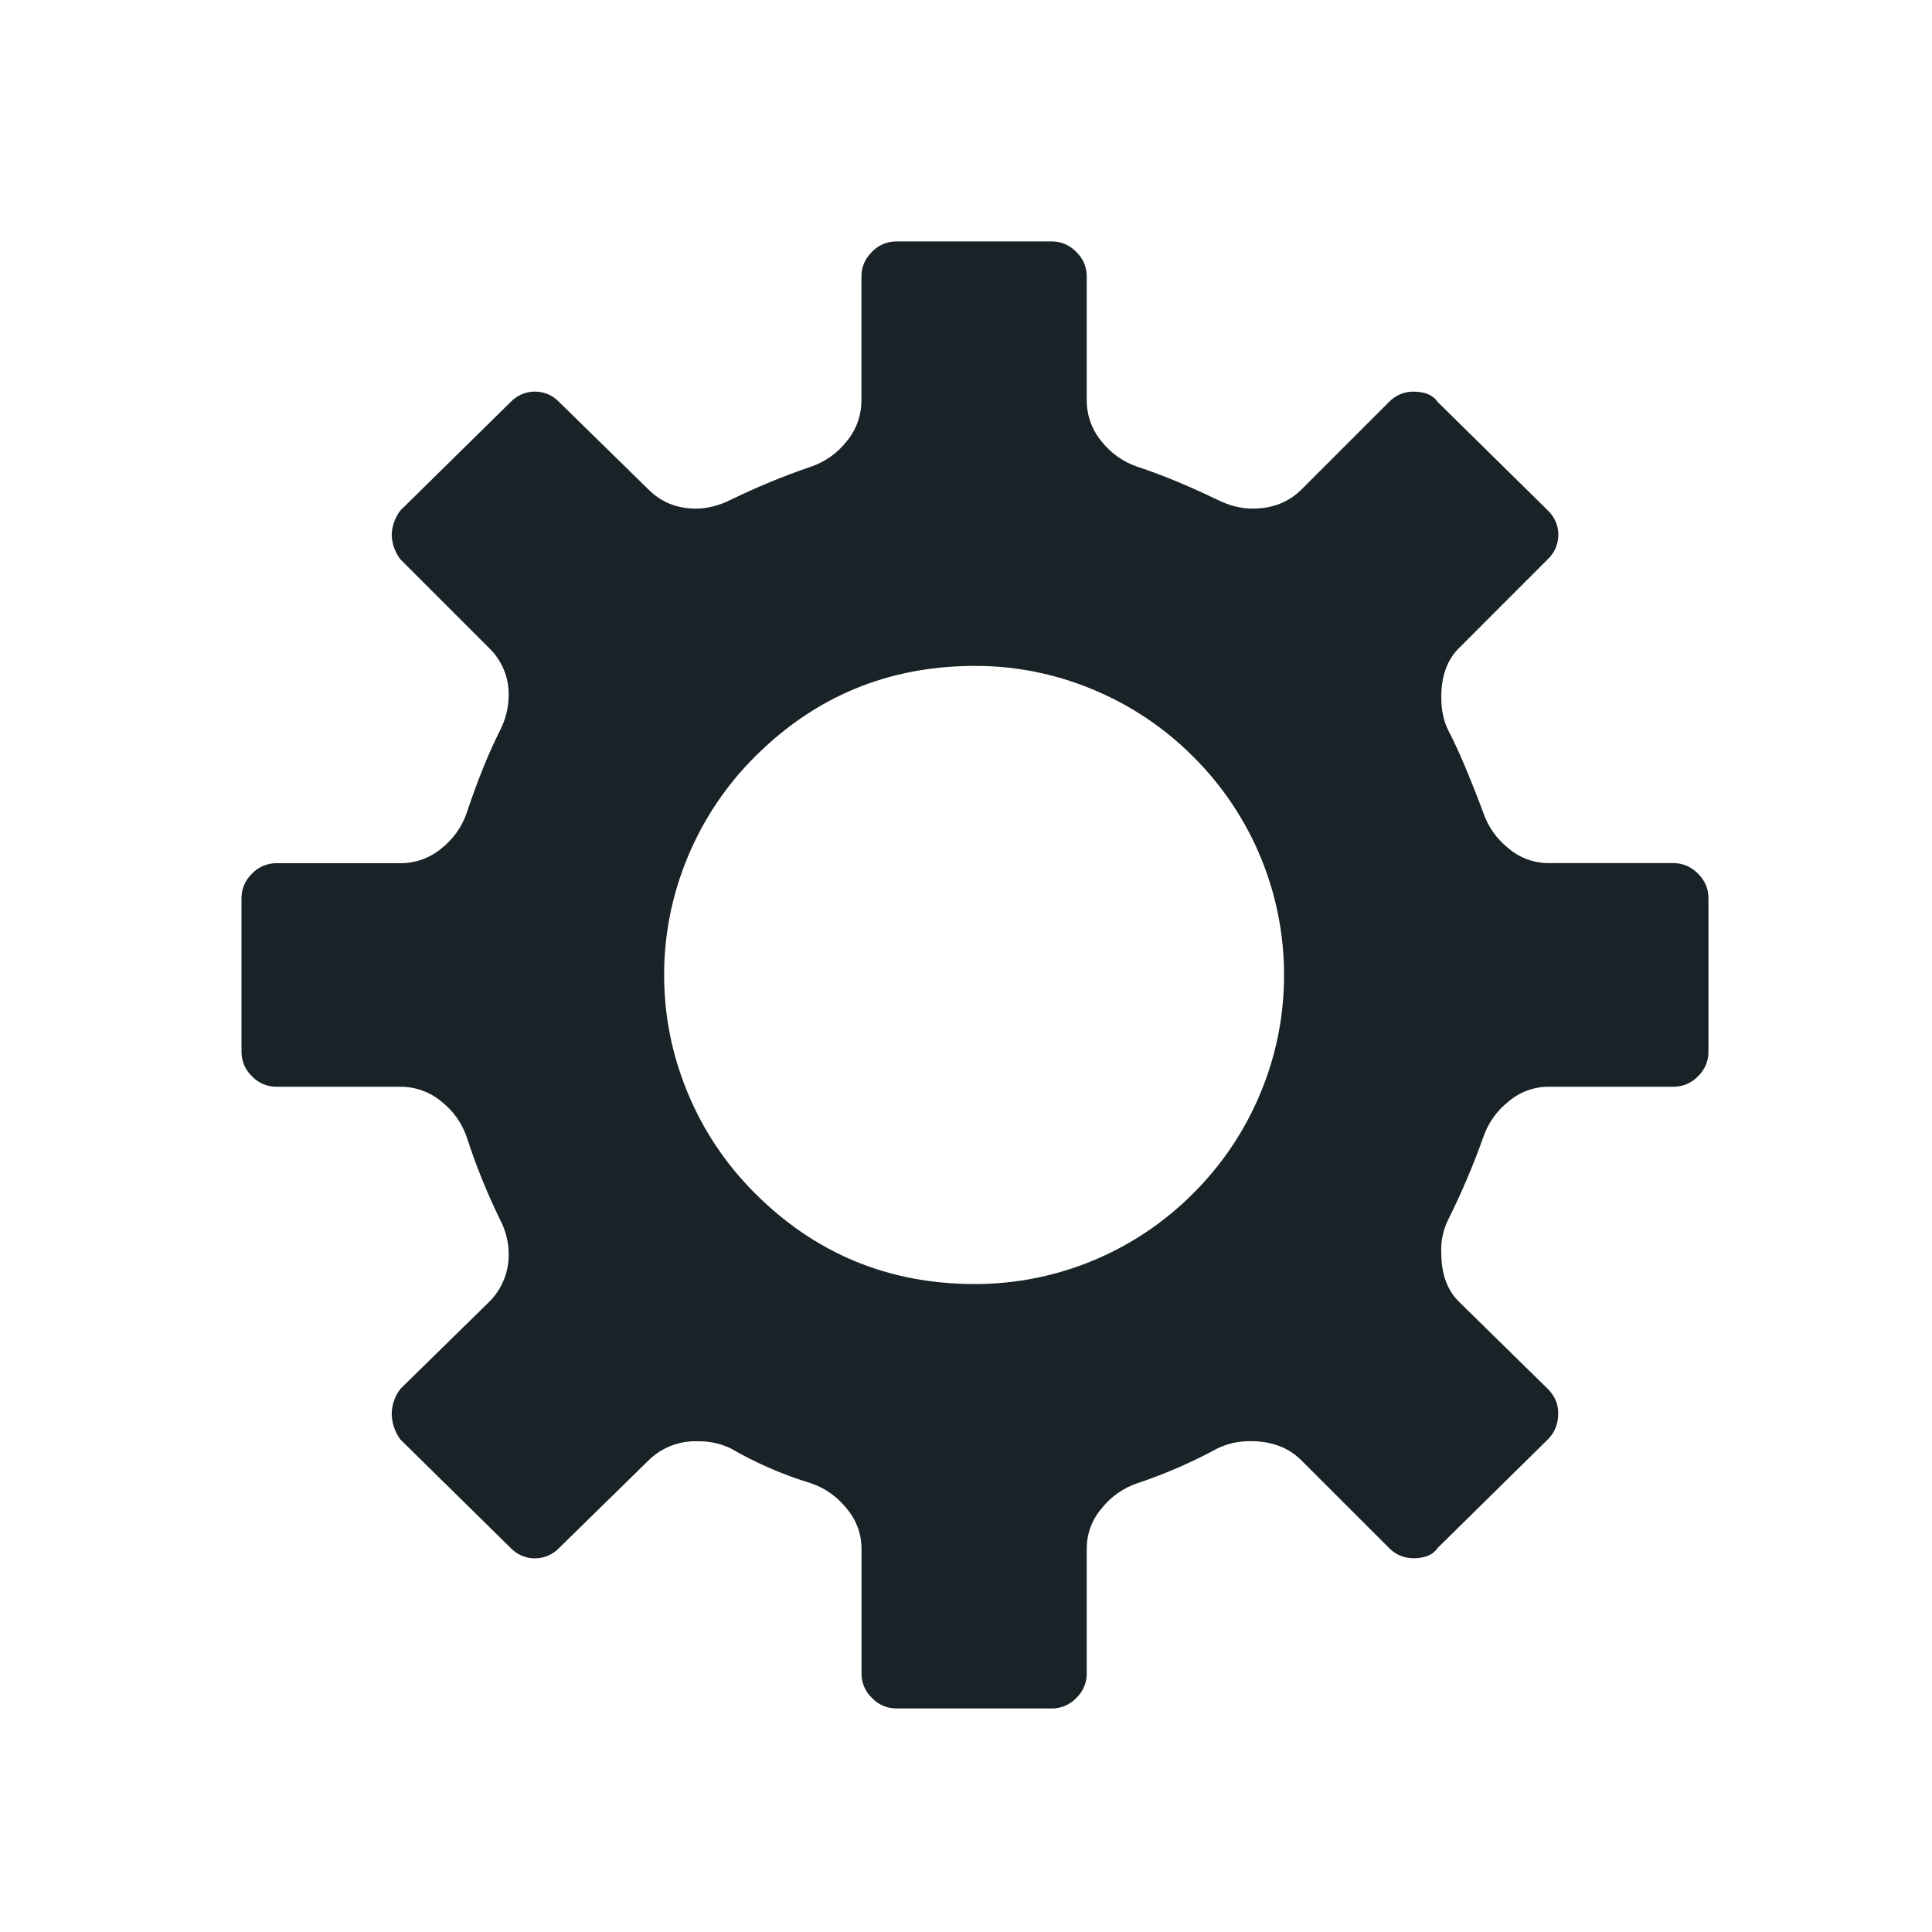
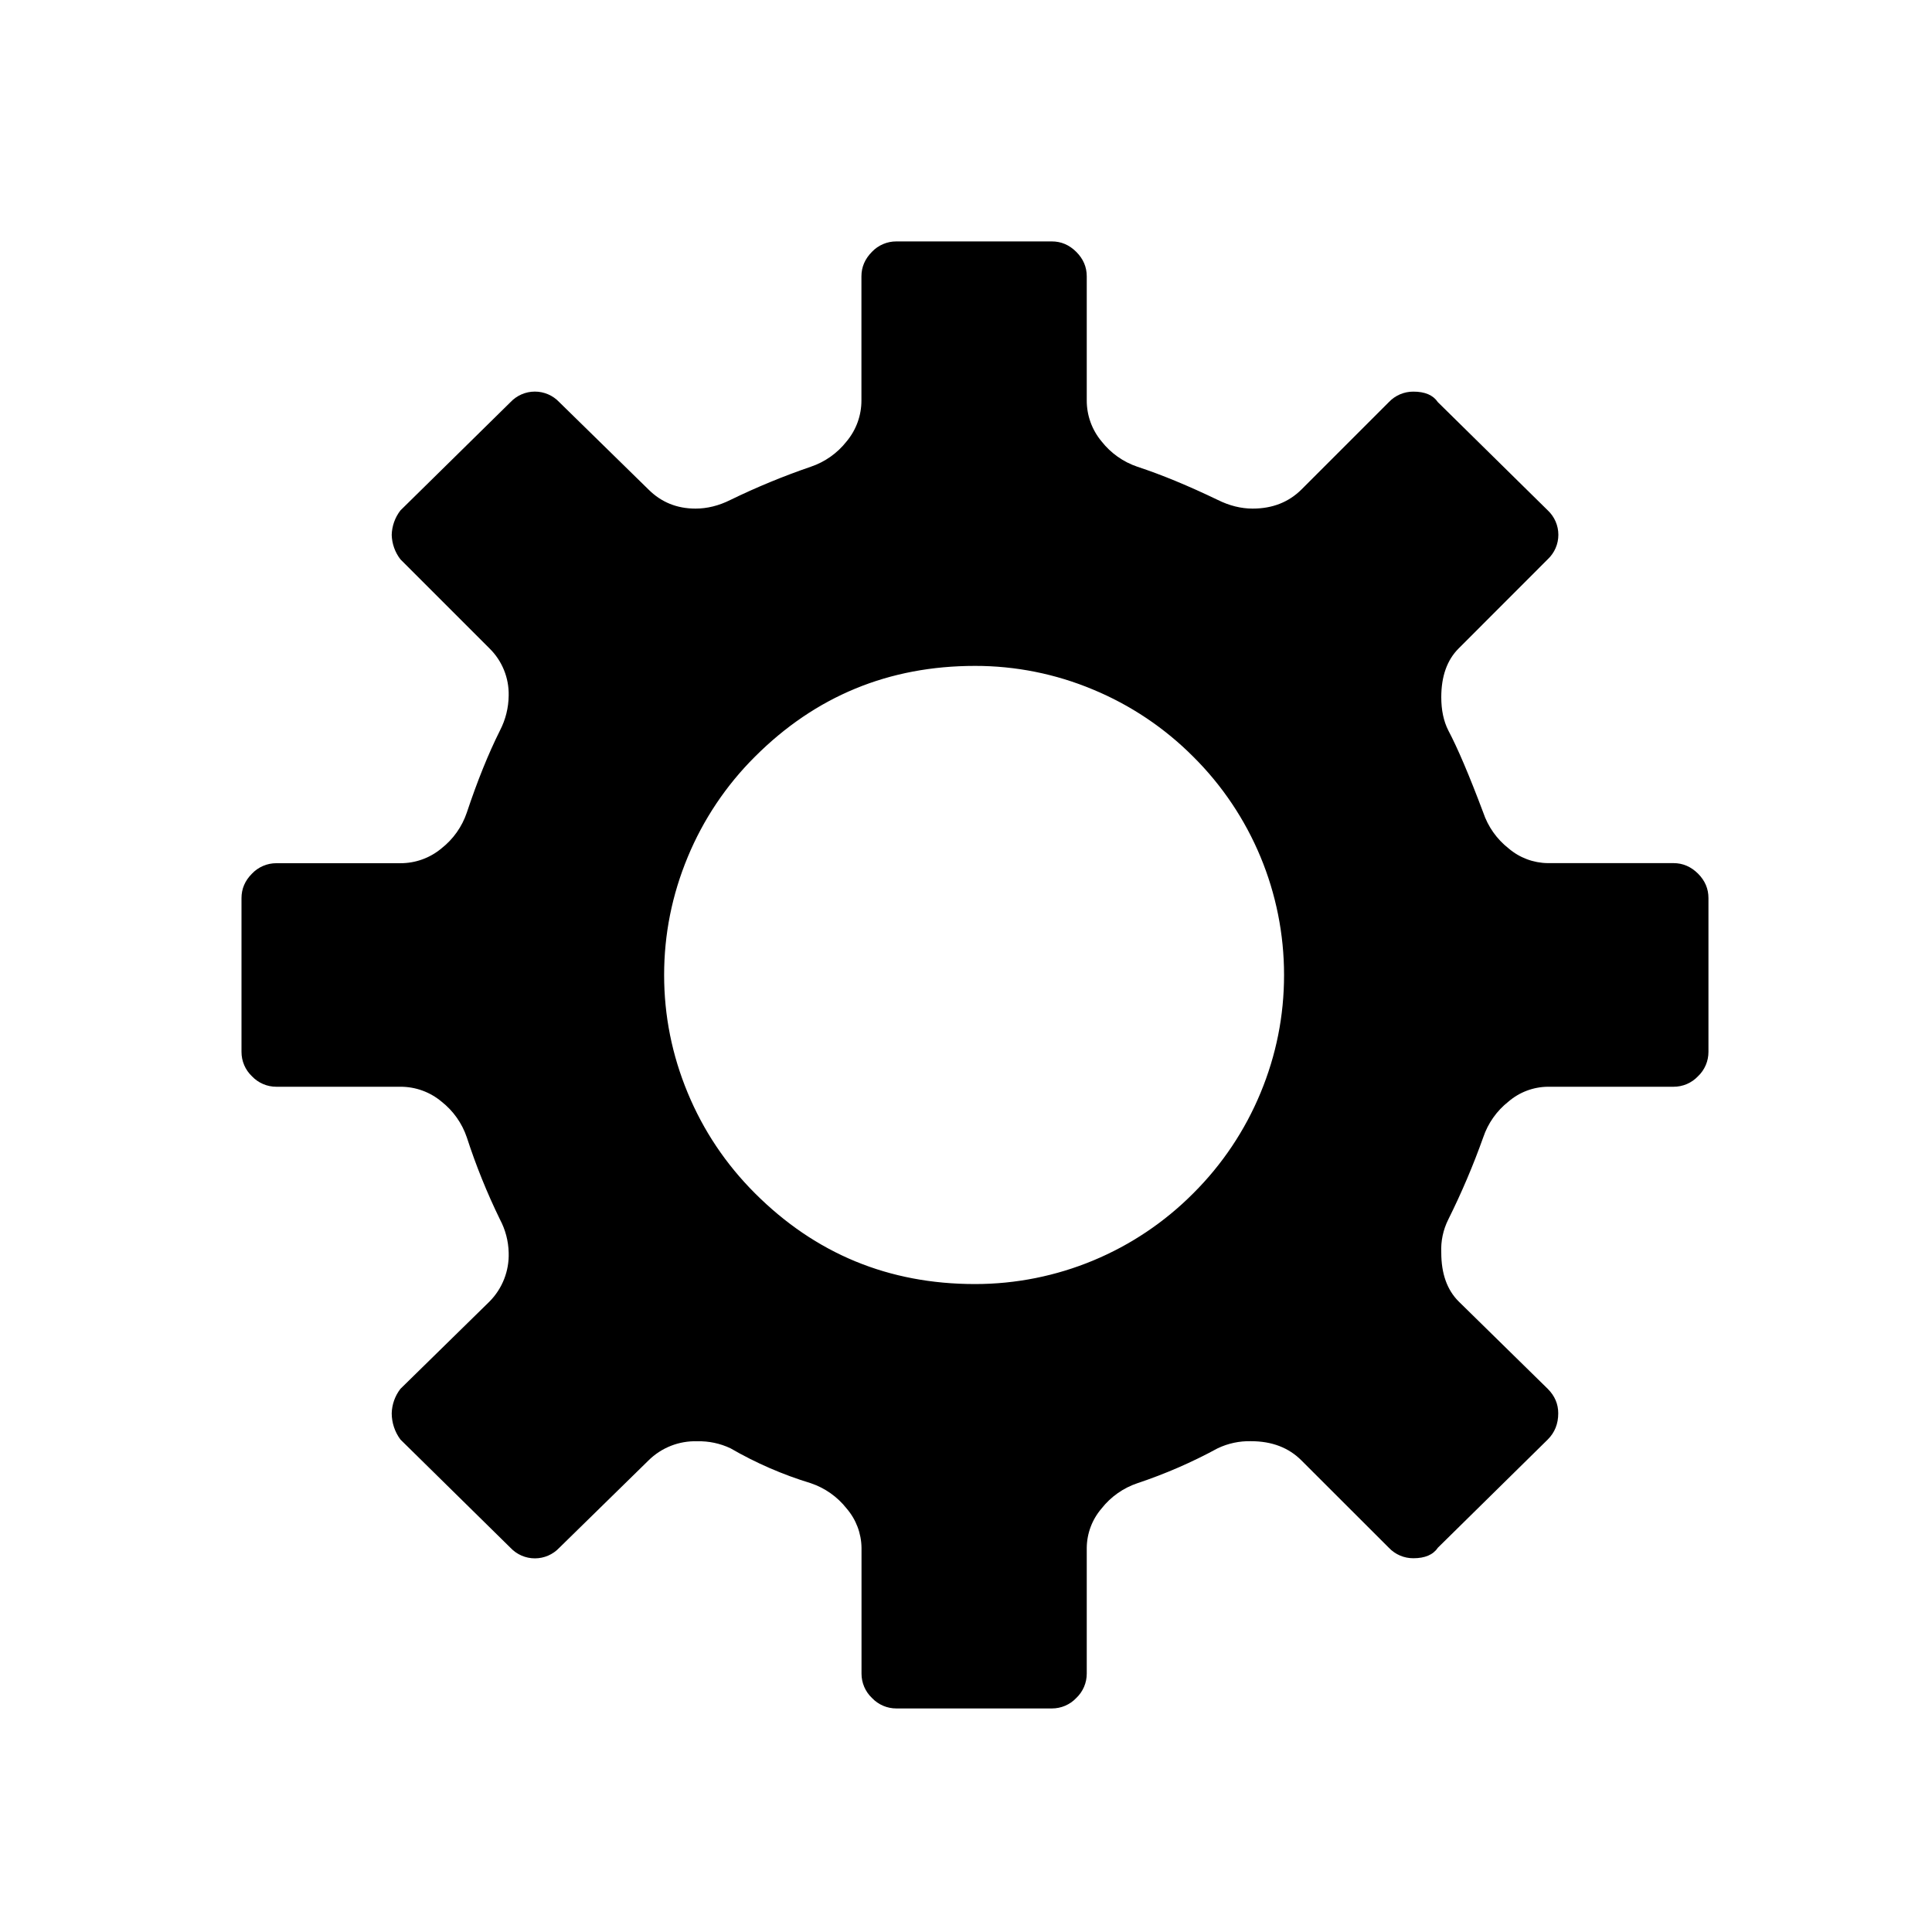
<svg xmlns="http://www.w3.org/2000/svg" width="24" height="24">
-   <path d="M21.223 13.066a.416.416 0 01-.13.304.416.416 0 01-.304.13h-1.562a.762.762 0 00-.488.184.953.953 0 00-.314.445 9.249 9.249 0 01-.434 1.02.832.832 0 00-.087.412c0 .26.072.463.217.607l1.106 1.085c.087.087.13.188.13.304 0 .13-.043.238-.13.325l-1.366 1.345c-.058.087-.16.13-.304.13a.416.416 0 01-.304-.13l-1.085-1.084c-.159-.16-.368-.24-.629-.24a.912.912 0 00-.412.088c-.318.173-.65.318-.998.434a.953.953 0 00-.445.314.762.762 0 00-.184.488v1.562a.416.416 0 01-.13.304.416.416 0 01-.304.13h-1.93a.416.416 0 01-.304-.13.416.416 0 01-.13-.304v-1.562a.762.762 0 00-.185-.488.953.953 0 00-.445-.314 4.747 4.747 0 01-.998-.434.912.912 0 00-.412-.087.823.823 0 00-.607.239l-1.107 1.084a.416.416 0 01-.607 0l-1.367-1.345a.55.55 0 01-.108-.325.52.52 0 01.108-.304l1.107-1.085a.823.823 0 00.238-.607.924.924 0 00-.108-.412 7.832 7.832 0 01-.412-1.02.953.953 0 00-.315-.445.79.79 0 00-.51-.184h-1.54a.416.416 0 01-.304-.13.416.416 0 01-.13-.304v-1.909c0-.116.043-.217.13-.304a.416.416 0 01.304-.13h1.54a.79.79 0 00.51-.184.953.953 0 00.315-.445c.13-.39.267-.73.412-1.02a.963.963 0 00.108-.434.796.796 0 00-.238-.585L4.974 6.948a.52.52 0 01-.108-.303.52.52 0 01.108-.304l1.367-1.345a.416.416 0 01.607 0L8.055 6.08c.159.159.354.238.585.238.145 0 .29-.036.434-.108a8.8 8.8 0 01.998-.412.953.953 0 00.445-.315.79.79 0 00.184-.51v-1.54c0-.116.044-.217.13-.304a.416.416 0 01.304-.13h1.931c.116 0 .217.043.304.13.087.087.13.188.13.304v1.54a.79.79 0 00.184.51.953.953 0 00.445.315c.304.1.636.238.998.412.145.072.29.108.434.108.246 0 .448-.08.607-.238l1.085-1.085a.416.416 0 01.304-.13c.144 0 .246.043.304.13l1.366 1.345a.416.416 0 010 .607l-1.106 1.107c-.145.144-.217.347-.217.607 0 .16.029.297.087.412.115.217.26.557.434 1.02a.953.953 0 00.314.445.762.762 0 00.488.184h1.562c.116 0 .217.044.304.13.087.087.13.188.13.304v1.91zM8.25 12.112c0 .506.098.994.293 1.464.195.47.474.886.835 1.247.752.752 1.663 1.128 2.734 1.128a3.82 3.82 0 002.712-1.128 3.82 3.82 0 00.835-1.247c.195-.47.292-.958.292-1.464A3.82 3.82 0 0014.823 9.4a3.82 3.82 0 00-1.247-.835 3.781 3.781 0 00-1.464-.293c-1.07 0-1.982.376-2.734 1.128a3.82 3.82 0 00-.835 1.247c-.195.47-.293.958-.293 1.465z" fill="#192226" fill-rule="evenodd" />
+   <path d="M21.223 13.066a.416.416 0 01-.13.304.416.416 0 01-.304.13h-1.562a.762.762 0 00-.488.184.953.953 0 00-.314.445 9.249 9.249 0 01-.434 1.02.832.832 0 00-.087.412c0 .26.072.463.217.607l1.106 1.085c.087.087.13.188.13.304 0 .13-.043.238-.13.325l-1.366 1.345c-.058.087-.16.13-.304.13a.416.416 0 01-.304-.13l-1.085-1.084c-.159-.16-.368-.24-.629-.24a.912.912 0 00-.412.088c-.318.173-.65.318-.998.434a.953.953 0 00-.445.314.762.762 0 00-.184.488v1.562a.416.416 0 01-.13.304.416.416 0 01-.304.13h-1.93a.416.416 0 01-.304-.13.416.416 0 01-.13-.304v-1.562a.762.762 0 00-.185-.488.953.953 0 00-.445-.314 4.747 4.747 0 01-.998-.434.912.912 0 00-.412-.087.823.823 0 00-.607.239l-1.107 1.084a.416.416 0 01-.607 0l-1.367-1.345a.55.55 0 01-.108-.325.52.52 0 01.108-.304l1.107-1.085a.823.823 0 00.238-.607.924.924 0 00-.108-.412 7.832 7.832 0 01-.412-1.02.953.953 0 00-.315-.445.79.79 0 00-.51-.184h-1.54a.416.416 0 01-.304-.13.416.416 0 01-.13-.304v-1.909c0-.116.043-.217.13-.304a.416.416 0 01.304-.13h1.54a.79.79 0 00.51-.184.953.953 0 00.315-.445c.13-.39.267-.73.412-1.02a.963.963 0 00.108-.434.796.796 0 00-.238-.585L4.974 6.948a.52.52 0 01-.108-.303.52.52 0 01.108-.304l1.367-1.345a.416.416 0 01.607 0L8.055 6.08c.159.159.354.238.585.238.145 0 .29-.036.434-.108a8.8 8.8 0 01.998-.412.953.953 0 00.445-.315.79.79 0 00.184-.51v-1.54c0-.116.044-.217.13-.304a.416.416 0 01.304-.13h1.931c.116 0 .217.043.304.13.087.087.13.188.13.304v1.54a.79.79 0 00.184.51.953.953 0 00.445.315c.304.1.636.238.998.412.145.072.29.108.434.108.246 0 .448-.08.607-.238l1.085-1.085a.416.416 0 01.304-.13c.144 0 .246.043.304.13l1.366 1.345a.416.416 0 010 .607l-1.106 1.107c-.145.144-.217.347-.217.607 0 .16.029.297.087.412.115.217.26.557.434 1.02a.953.953 0 00.314.445.762.762 0 00.488.184h1.562c.116 0 .217.044.304.13.087.087.13.188.13.304v1.91zM8.25 12.112c0 .506.098.994.293 1.464.195.47.474.886.835 1.247.752.752 1.663 1.128 2.734 1.128a3.82 3.82 0 002.712-1.128 3.82 3.82 0 00.835-1.247c.195-.47.292-.958.292-1.464A3.82 3.82 0 0014.823 9.4a3.82 3.82 0 00-1.247-.835 3.781 3.781 0 00-1.464-.293c-1.07 0-1.982.376-2.734 1.128a3.82 3.82 0 00-.835 1.247c-.195.47-.293.958-.293 1.465z" fill="currentColor" fill-rule="evenodd" />
</svg>
